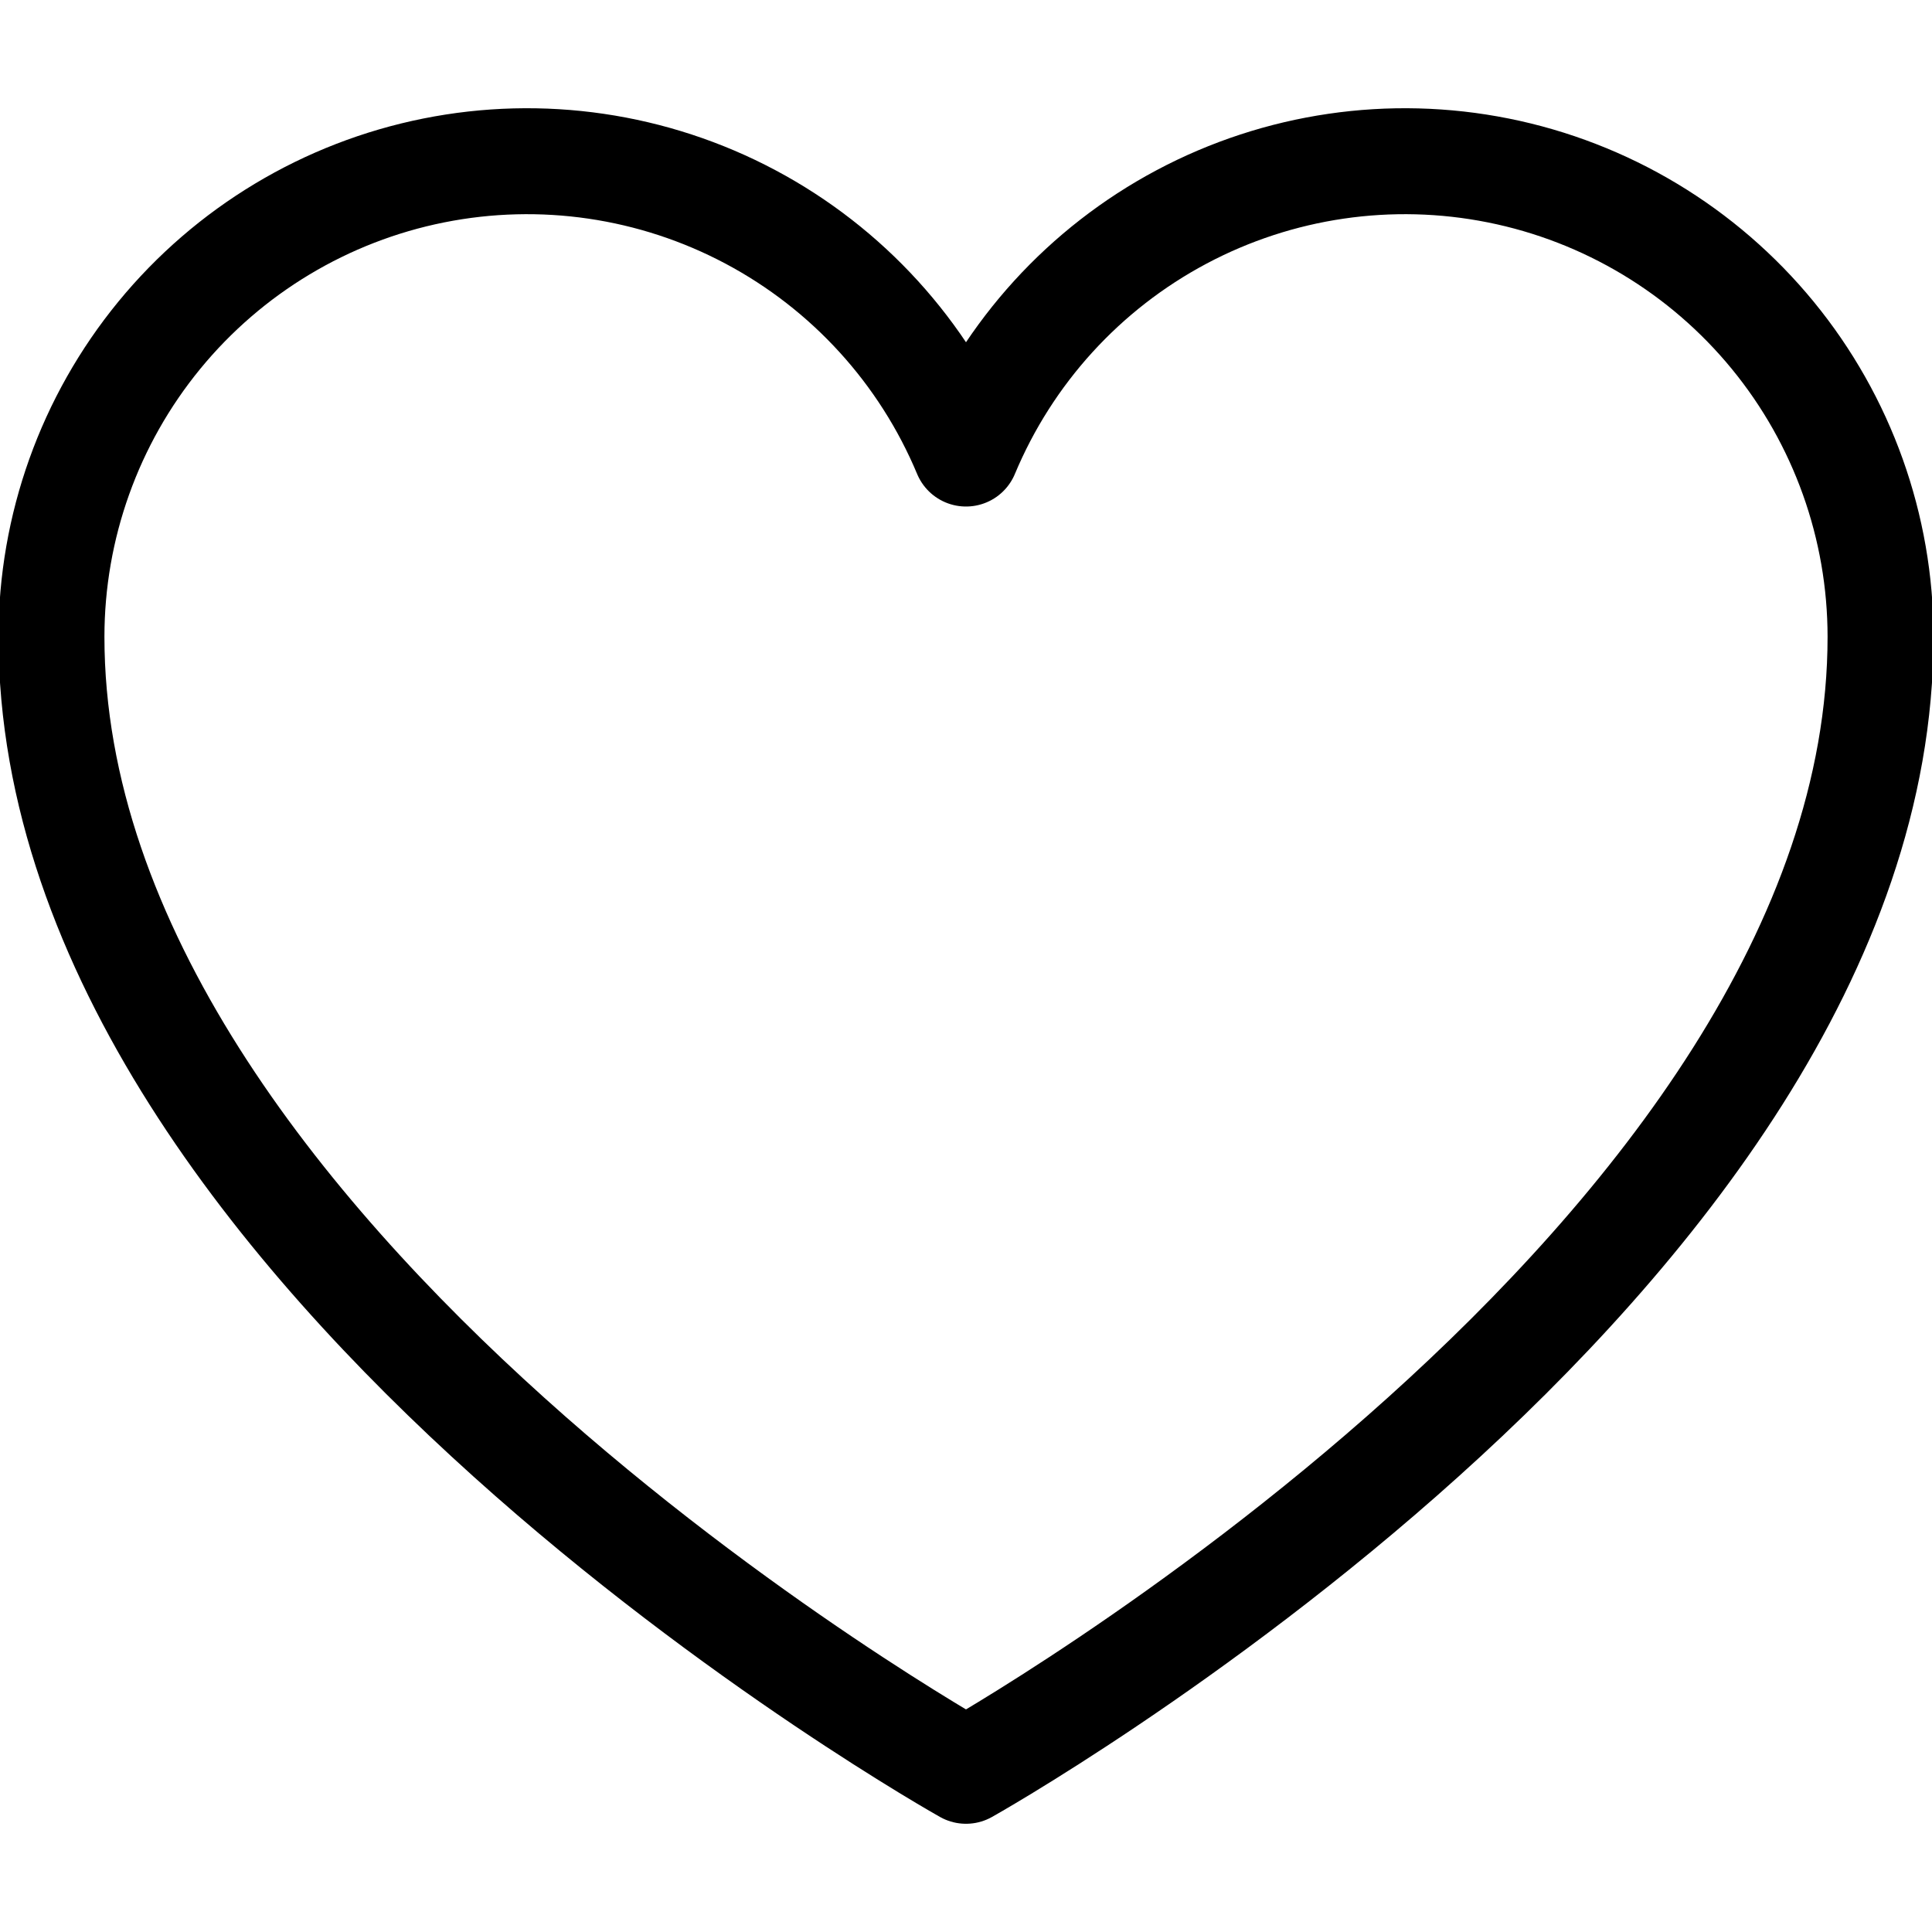
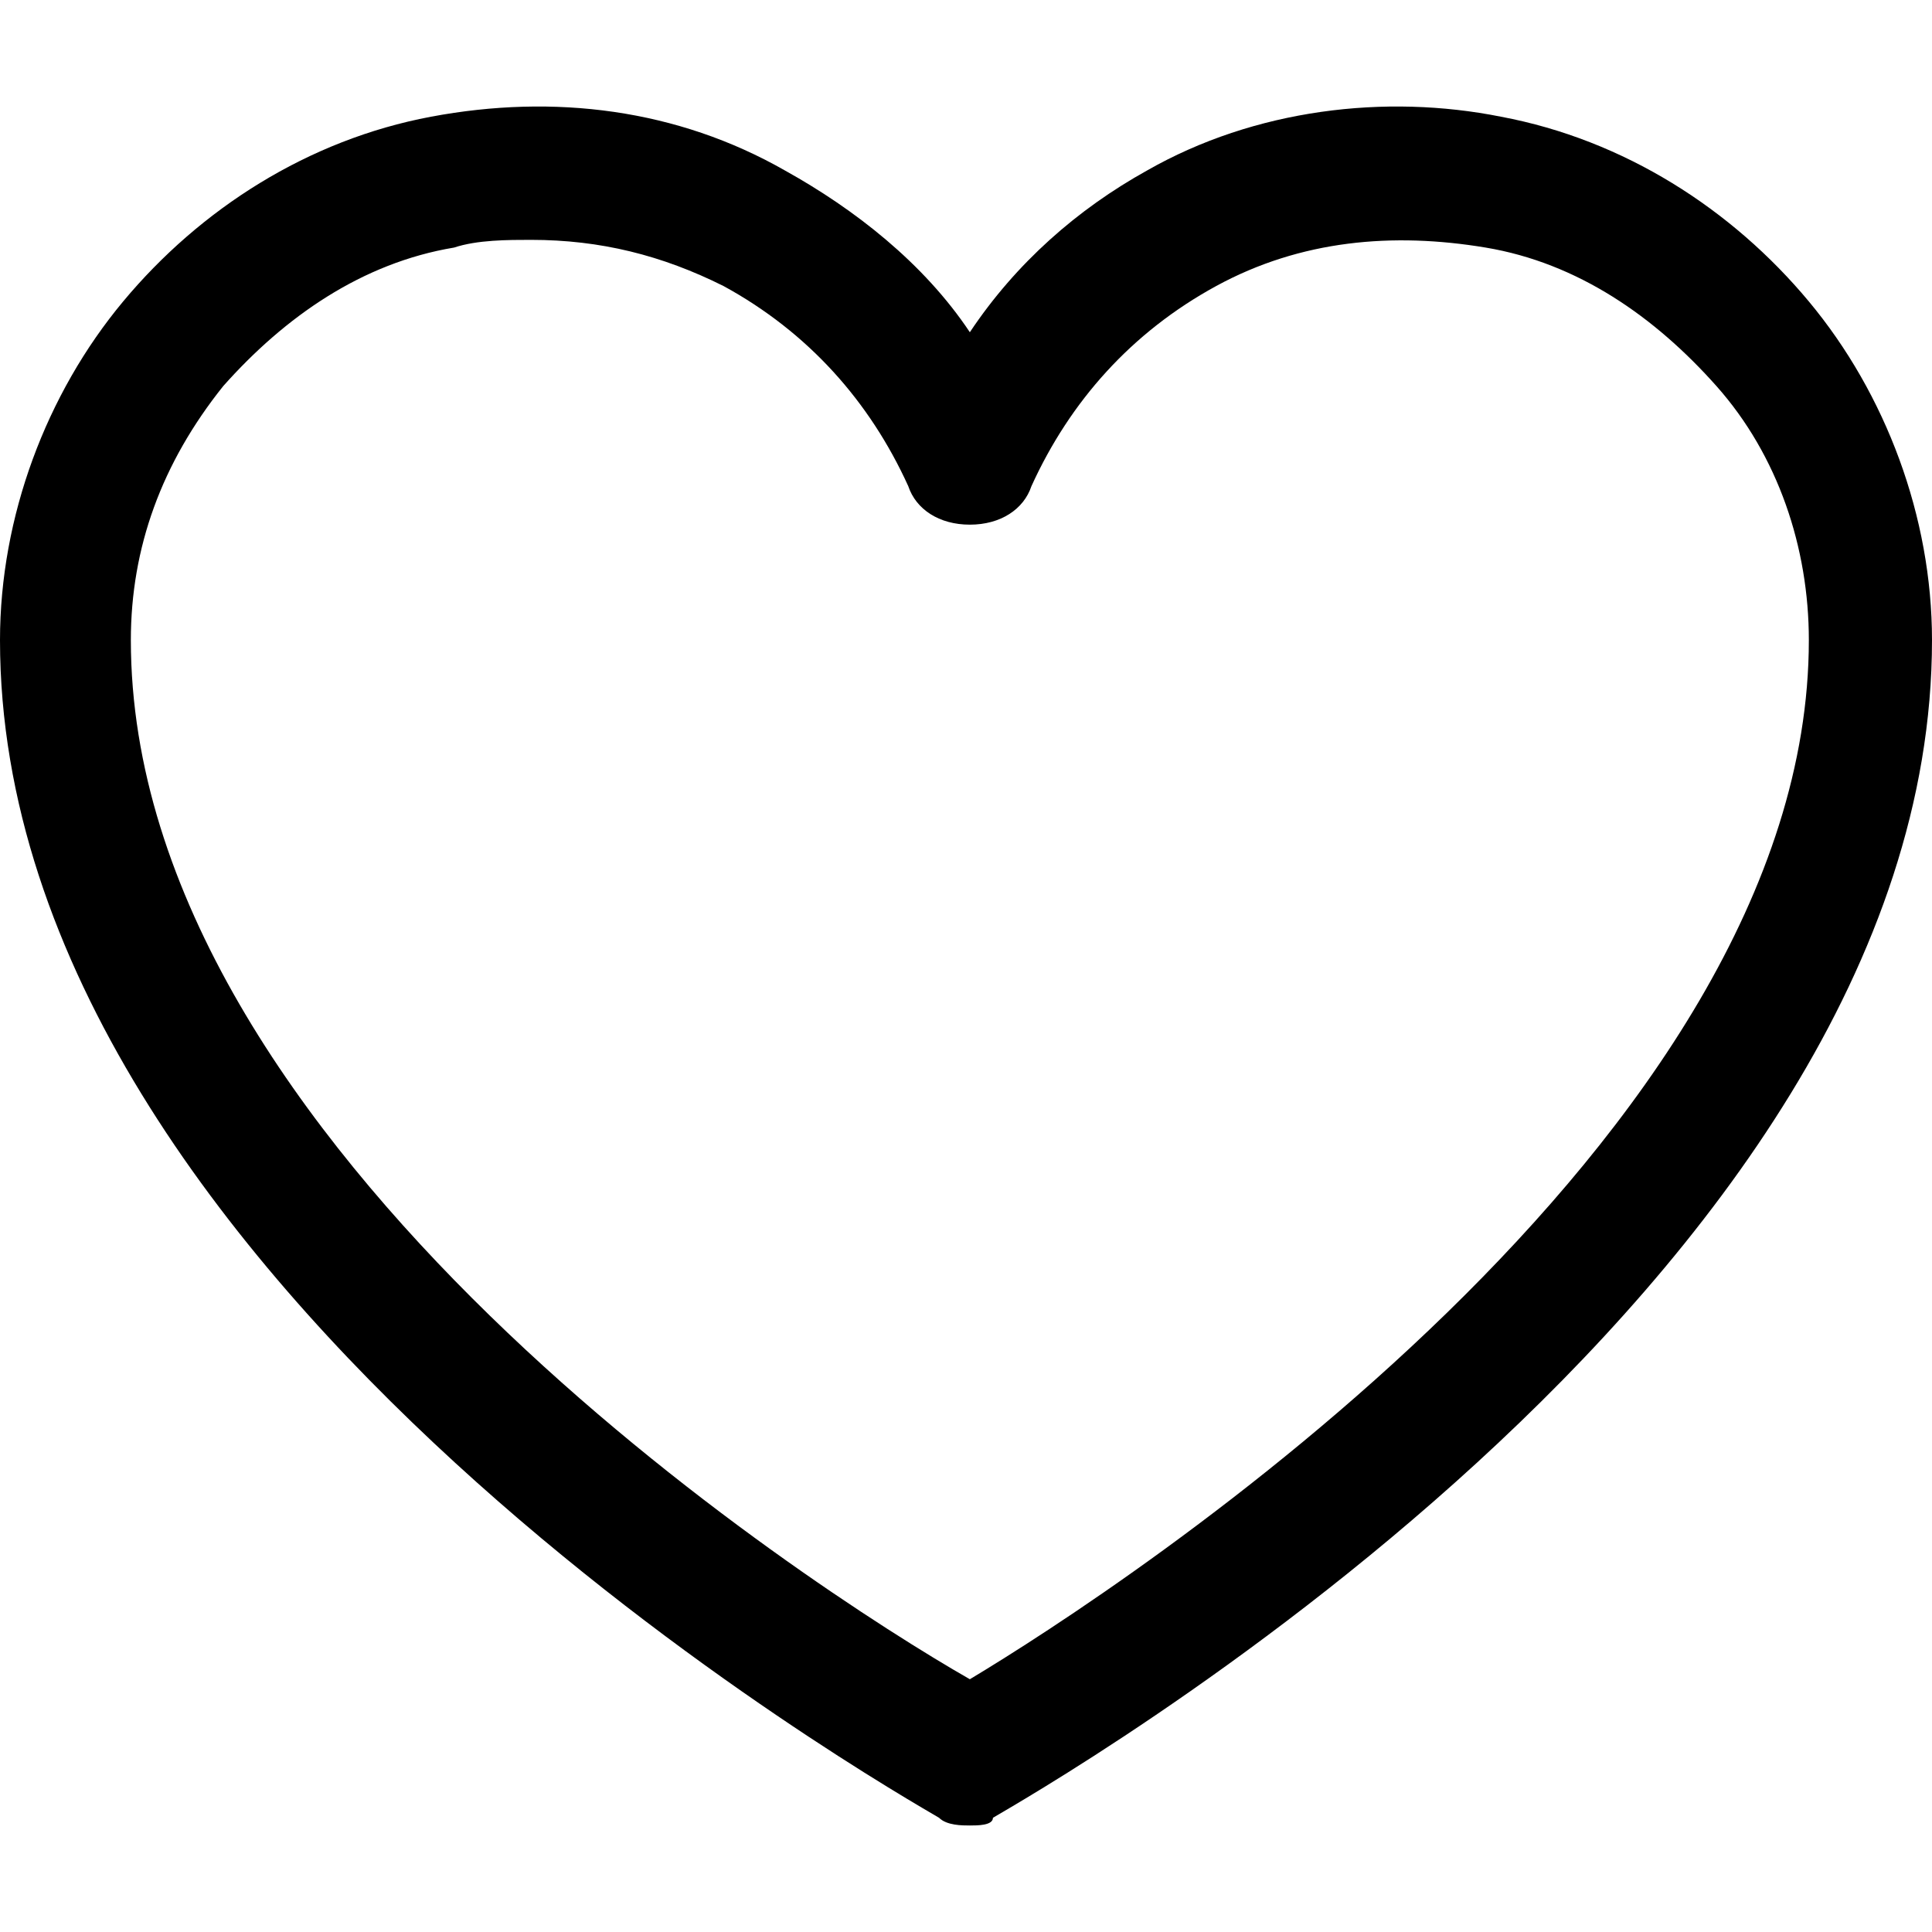
<svg xmlns="http://www.w3.org/2000/svg" version="1.1" width="1024" height="1024" viewBox="0 0 1024 1024">
  <g id="icomoon-ignore">
</g>
-   <path fill="none" stroke-linejoin="round" stroke-linecap="round" stroke-miterlimit="4" stroke-width="56.155" stroke="#000" d="M512 938.558c0 0-484.726-271.446-484.726-601.056 0.011-58.256 20.196-114.717 57.13-159.772s88.324-75.932 145.448-87.374c57.124-11.443 116.444-2.75 167.882 24.601 51.434 27.352 91.814 71.675 114.267 125.434v0c22.452-53.758 62.829-98.081 114.267-125.434s110.765-36.044 167.883-24.601c57.125 11.441 108.518 42.317 145.445 87.374 36.932 45.055 57.12 101.51 57.132 159.772 0 329.611-484.728 601.056-484.728 601.056z" />
+   <path fill="#000" d="M514.040 967.546c-4.080 0-12.239 0-16.319-4.080-20.399-12.239-497.721-281.498-497.721-624.191 0-65.275 24.478-130.55 65.275-179.506s97.912-85.674 163.187-97.912c65.275-12.239 130.55-4.080 187.665 28.558 36.718 20.399 73.434 48.956 97.912 85.674 24.478-36.718 57.115-65.275 93.833-85.674 57.115-32.637 126.47-40.797 187.665-28.558 65.275 12.239 122.39 48.956 163.187 97.912s65.275 114.231 65.275 179.506c0 342.693-477.322 611.953-497.721 624.191 0 4.080-8.159 4.080-12.239 4.080zM281.498 127.13c-12.239 0-28.558 0-40.797 4.080-48.956 8.159-89.753 36.718-122.39 73.434-32.637 40.797-48.956 85.674-48.956 134.63 0 269.259 359.012 501.801 444.685 550.757 81.593-48.956 444.685-285.577 444.685-550.757 0-48.956-16.319-97.912-48.956-134.63s-73.434-65.275-122.39-73.434c-48.956-8.159-97.912-4.080-142.789 20.399s-77.514 61.196-97.912 106.072c-4.080 12.239-16.319 20.399-32.637 20.399s-28.558-8.159-32.637-20.399c-20.399-44.877-53.036-81.593-97.912-106.072-32.637-16.319-65.275-24.478-101.992-24.478z" />
</svg>
